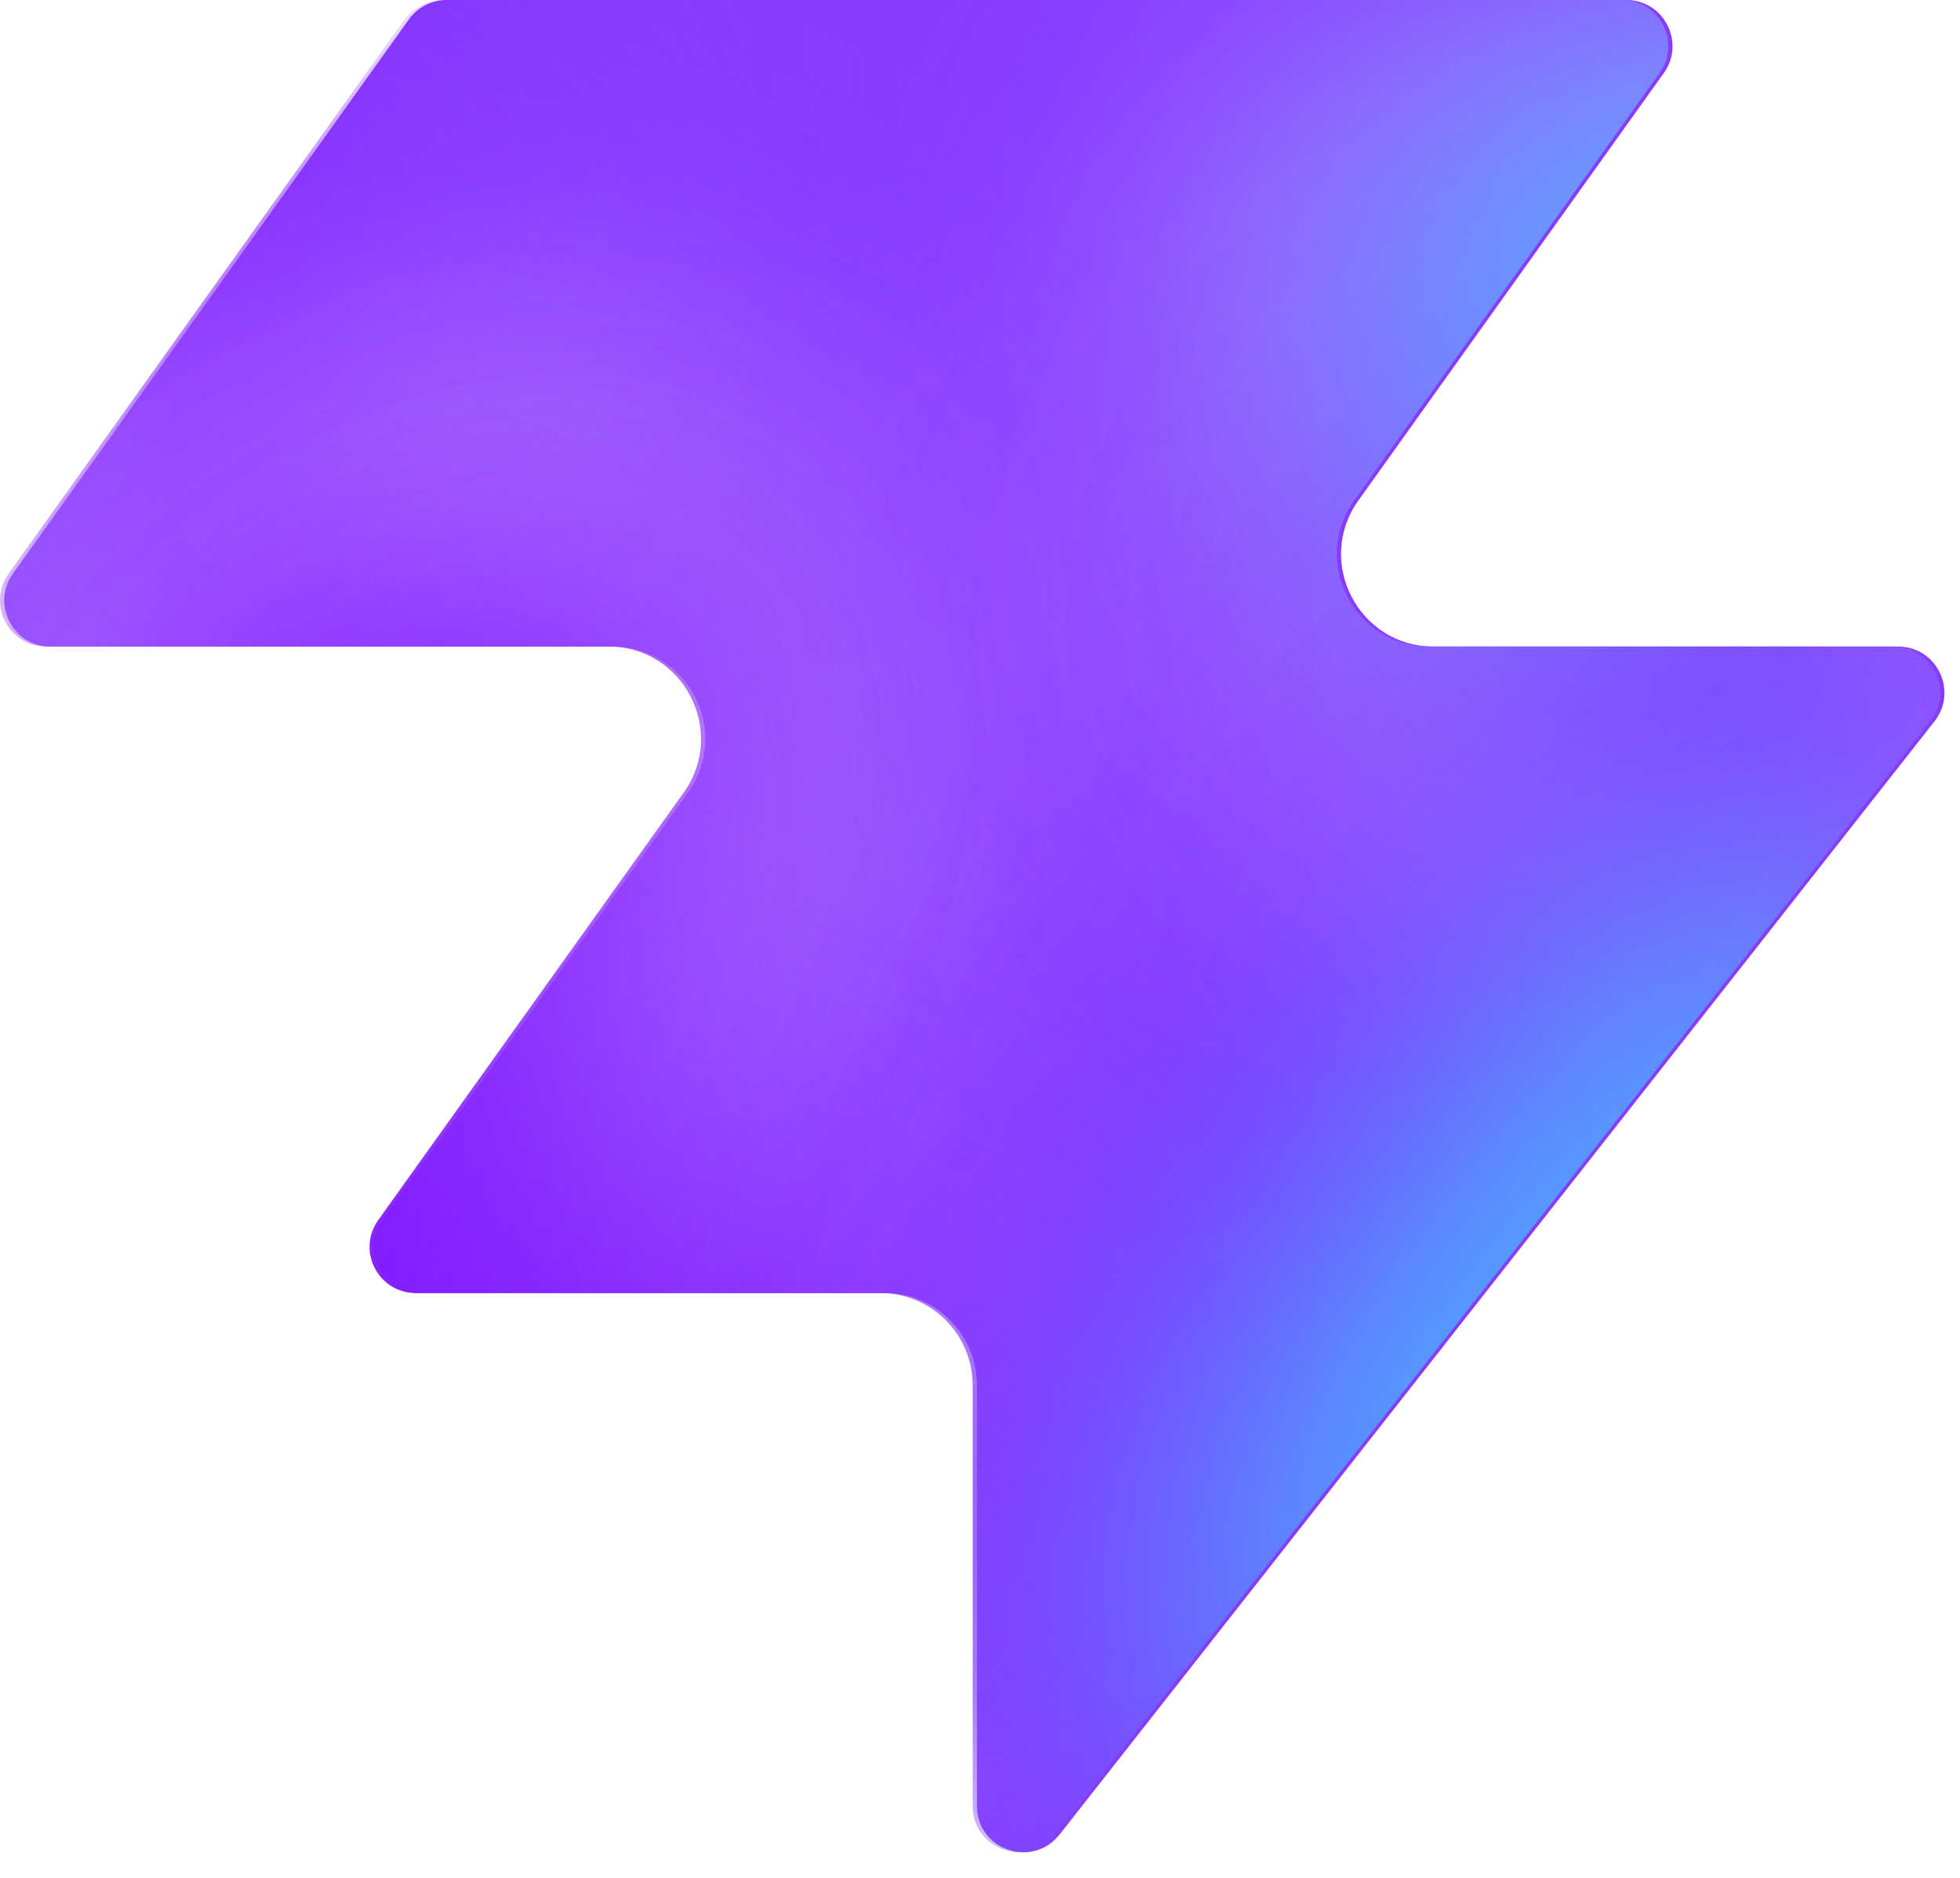
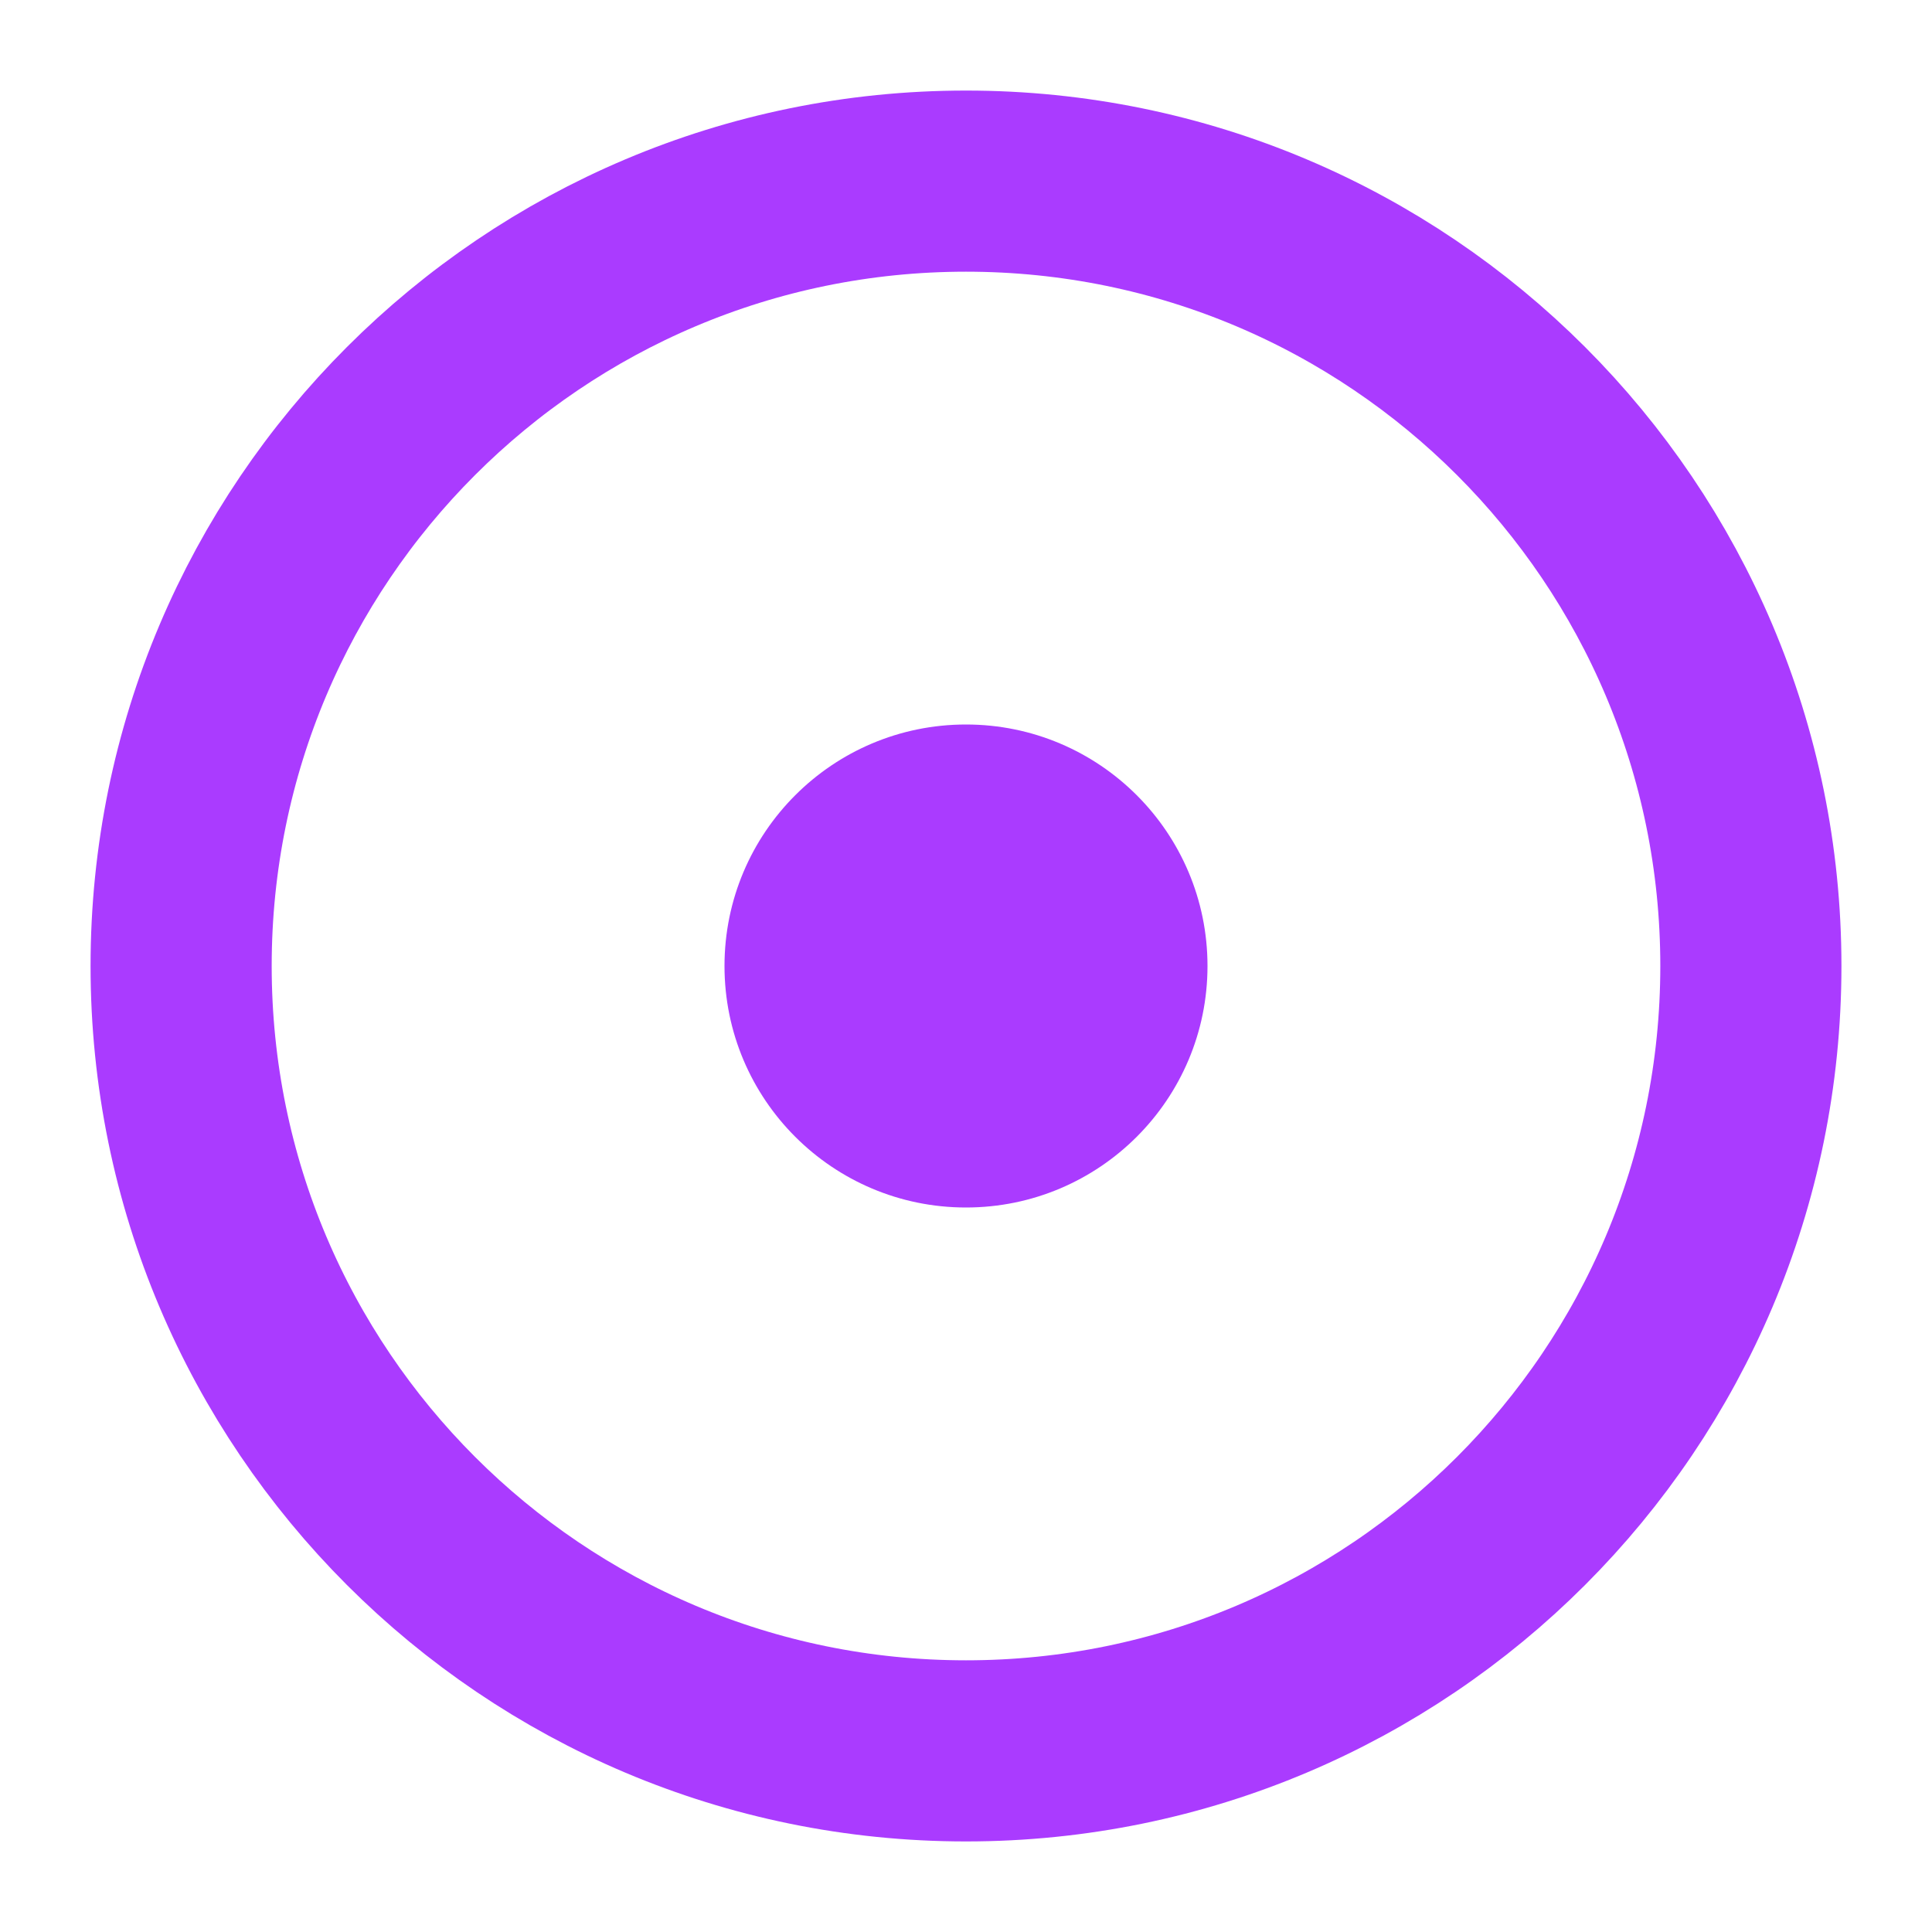
- <svg xmlns="http://www.w3.org/2000/svg" width="48" height="46" fill="none" viewBox="0 0 48 46">
-   <path fill="#863bff" d="M25.946 44.938c-.664.845-2.021.375-2.021-.698V33.937a2.26 2.26 0 0 0-2.262-2.262H10.287c-.92 0-1.456-1.04-.92-1.788l7.48-10.471c1.07-1.497 0-3.578-1.842-3.578H1.237c-.92 0-1.456-1.04-.92-1.788L10.013.474c.214-.297.556-.474.92-.474h28.894c.92 0 1.456 1.04.92 1.788l-7.48 10.471c-1.07 1.498 0 3.579 1.842 3.579h11.377c.943 0 1.473 1.088.89 1.83L25.947 44.94z" style="fill:#863bff;fill:color(display-p3 .525 .23 1);fill-opacity:1" />
-   <mask id="a" width="48" height="46" x="0" y="0" maskUnits="userSpaceOnUse" style="mask-type:alpha">
-     <path fill="#000" d="M25.842 44.938c-.664.844-2.021.375-2.021-.698V33.937a2.26 2.26 0 0 0-2.262-2.262H10.183c-.92 0-1.456-1.04-.92-1.788l7.48-10.471c1.07-1.498 0-3.579-1.842-3.579H1.133c-.92 0-1.456-1.04-.92-1.787L9.91.473c.214-.297.556-.474.92-.474h28.894c.92 0 1.456 1.04.92 1.788l-7.48 10.471c-1.07 1.498 0 3.578 1.842 3.578h11.377c.943 0 1.473 1.088.89 1.832L25.843 44.94z" style="fill:#000;fill-opacity:1" />
-   </mask>
-   <g mask="url(#a)">
-     <g filter="url(#b)">
-       <ellipse cx="5.508" cy="14.704" fill="#ede6ff" rx="5.508" ry="14.704" style="fill:#ede6ff;fill:color(display-p3 .927 .903 1);fill-opacity:1" transform="matrix(.00324 1 1 -.00324 -4.47 31.516)" />
-     </g>
-     <g filter="url(#c)">
-       <ellipse cx="10.399" cy="29.851" fill="#ede6ff" rx="10.399" ry="29.851" style="fill:#ede6ff;fill:color(display-p3 .927 .903 1);fill-opacity:1" transform="matrix(.00324 1 1 -.00324 -39.328 7.883)" />
-     </g>
-     <g filter="url(#d)">
-       <ellipse cx="5.508" cy="30.487" fill="#7e14ff" rx="5.508" ry="30.487" style="fill:#7e14ff;fill:color(display-p3 .492 .077 1);fill-opacity:1" transform="rotate(89.814 -25.913 -14.639)scale(1 -1)" />
-     </g>
-     <g filter="url(#e)">
-       <ellipse cx="5.508" cy="30.599" fill="#7e14ff" rx="5.508" ry="30.599" style="fill:#7e14ff;fill:color(display-p3 .492 .077 1);fill-opacity:1" transform="rotate(89.814 -32.644 -3.334)scale(1 -1)" />
-     </g>
-     <g filter="url(#f)">
-       <ellipse cx="5.508" cy="30.599" fill="#7e14ff" rx="5.508" ry="30.599" style="fill:#7e14ff;fill:color(display-p3 .492 .077 1);fill-opacity:1" transform="matrix(.00324 1 1 -.00324 -34.34 30.47)" />
-     </g>
-     <g filter="url(#g)">
-       <ellipse cx="14.072" cy="22.078" fill="#ede6ff" rx="14.072" ry="22.078" style="fill:#ede6ff;fill:color(display-p3 .927 .903 1);fill-opacity:1" transform="rotate(93.35 24.506 48.493)scale(-1 1)" />
-     </g>
-     <g filter="url(#h)">
-       <ellipse cx="3.47" cy="21.501" fill="#7e14ff" rx="3.47" ry="21.501" style="fill:#7e14ff;fill:color(display-p3 .492 .077 1);fill-opacity:1" transform="rotate(89.009 28.708 47.59)scale(-1 1)" />
-     </g>
-     <g filter="url(#i)">
-       <ellipse cx="3.47" cy="21.501" fill="#7e14ff" rx="3.47" ry="21.501" style="fill:#7e14ff;fill:color(display-p3 .492 .077 1);fill-opacity:1" transform="rotate(89.009 28.708 47.59)scale(-1 1)" />
-     </g>
-     <g filter="url(#j)">
-       <ellipse cx=".387" cy="8.972" fill="#7e14ff" rx="4.407" ry="29.108" style="fill:#7e14ff;fill:color(display-p3 .492 .077 1);fill-opacity:1" transform="rotate(39.51 .387 8.972)" />
-     </g>
-     <g filter="url(#k)">
-       <ellipse cx="47.523" cy="-6.092" fill="#7e14ff" rx="4.407" ry="29.108" style="fill:#7e14ff;fill:color(display-p3 .492 .077 1);fill-opacity:1" transform="rotate(37.892 47.523 -6.092)" />
-     </g>
-     <g filter="url(#l)">
-       <ellipse cx="41.412" cy="6.333" fill="#47bfff" rx="5.971" ry="9.665" style="fill:#47bfff;fill:color(display-p3 .28 .748 1);fill-opacity:1" transform="rotate(37.892 41.412 6.333)" />
-     </g>
-     <g filter="url(#m)">
-       <ellipse cx="-1.879" cy="38.332" fill="#7e14ff" rx="4.407" ry="29.108" style="fill:#7e14ff;fill:color(display-p3 .492 .077 1);fill-opacity:1" transform="rotate(37.892 -1.88 38.332)" />
-     </g>
-     <g filter="url(#n)">
-       <ellipse cx="-1.879" cy="38.332" fill="#7e14ff" rx="4.407" ry="29.108" style="fill:#7e14ff;fill:color(display-p3 .492 .077 1);fill-opacity:1" transform="rotate(37.892 -1.88 38.332)" />
-     </g>
-     <g filter="url(#o)">
-       <ellipse cx="35.651" cy="29.907" fill="#7e14ff" rx="4.407" ry="29.108" style="fill:#7e14ff;fill:color(display-p3 .492 .077 1);fill-opacity:1" transform="rotate(37.892 35.651 29.907)" />
-     </g>
-     <g filter="url(#p)">
-       <ellipse cx="38.418" cy="32.4" fill="#47bfff" rx="5.971" ry="15.297" style="fill:#47bfff;fill:color(display-p3 .28 .748 1);fill-opacity:1" transform="rotate(37.892 38.418 32.4)" />
-     </g>
-   </g>
-   <defs>
-     <filter id="b" width="60.045" height="41.654" x="-19.77" y="16.149" color-interpolation-filters="sRGB" filterUnits="userSpaceOnUse">
-       <feFlood flood-opacity="0" result="BackgroundImageFix" />
-       <feBlend in="SourceGraphic" in2="BackgroundImageFix" result="shape" />
-       <feGaussianBlur result="effect1_foregroundBlur_2002_17158" stdDeviation="7.659" />
-     </filter>
-     <filter id="c" width="90.34" height="51.437" x="-54.613" y="-7.533" color-interpolation-filters="sRGB" filterUnits="userSpaceOnUse">
-       <feFlood flood-opacity="0" result="BackgroundImageFix" />
-       <feBlend in="SourceGraphic" in2="BackgroundImageFix" result="shape" />
-       <feGaussianBlur result="effect1_foregroundBlur_2002_17158" stdDeviation="7.659" />
-     </filter>
-     <filter id="d" width="79.355" height="29.4" x="-49.64" y="2.03" color-interpolation-filters="sRGB" filterUnits="userSpaceOnUse">
-       <feFlood flood-opacity="0" result="BackgroundImageFix" />
-       <feBlend in="SourceGraphic" in2="BackgroundImageFix" result="shape" />
-       <feGaussianBlur result="effect1_foregroundBlur_2002_17158" stdDeviation="4.596" />
-     </filter>
-     <filter id="e" width="79.579" height="29.4" x="-45.045" y="20.029" color-interpolation-filters="sRGB" filterUnits="userSpaceOnUse">
-       <feFlood flood-opacity="0" result="BackgroundImageFix" />
-       <feBlend in="SourceGraphic" in2="BackgroundImageFix" result="shape" />
-       <feGaussianBlur result="effect1_foregroundBlur_2002_17158" stdDeviation="4.596" />
-     </filter>
-     <filter id="f" width="79.579" height="29.4" x="-43.513" y="21.178" color-interpolation-filters="sRGB" filterUnits="userSpaceOnUse">
-       <feFlood flood-opacity="0" result="BackgroundImageFix" />
-       <feBlend in="SourceGraphic" in2="BackgroundImageFix" result="shape" />
-       <feGaussianBlur result="effect1_foregroundBlur_2002_17158" stdDeviation="4.596" />
-     </filter>
-     <filter id="g" width="74.749" height="58.852" x="15.756" y="-17.901" color-interpolation-filters="sRGB" filterUnits="userSpaceOnUse">
-       <feFlood flood-opacity="0" result="BackgroundImageFix" />
-       <feBlend in="SourceGraphic" in2="BackgroundImageFix" result="shape" />
-       <feGaussianBlur result="effect1_foregroundBlur_2002_17158" stdDeviation="7.659" />
-     </filter>
-     <filter id="h" width="61.377" height="25.362" x="23.548" y="2.284" color-interpolation-filters="sRGB" filterUnits="userSpaceOnUse">
-       <feFlood flood-opacity="0" result="BackgroundImageFix" />
-       <feBlend in="SourceGraphic" in2="BackgroundImageFix" result="shape" />
-       <feGaussianBlur result="effect1_foregroundBlur_2002_17158" stdDeviation="4.596" />
-     </filter>
-     <filter id="i" width="61.377" height="25.362" x="23.548" y="2.284" color-interpolation-filters="sRGB" filterUnits="userSpaceOnUse">
-       <feFlood flood-opacity="0" result="BackgroundImageFix" />
-       <feBlend in="SourceGraphic" in2="BackgroundImageFix" result="shape" />
-       <feGaussianBlur result="effect1_foregroundBlur_2002_17158" stdDeviation="4.596" />
-     </filter>
-     <filter id="j" width="56.045" height="63.649" x="-27.636" y="-22.853" color-interpolation-filters="sRGB" filterUnits="userSpaceOnUse">
-       <feFlood flood-opacity="0" result="BackgroundImageFix" />
-       <feBlend in="SourceGraphic" in2="BackgroundImageFix" result="shape" />
-       <feGaussianBlur result="effect1_foregroundBlur_2002_17158" stdDeviation="4.596" />
-     </filter>
-     <filter id="k" width="54.814" height="64.646" x="20.116" y="-38.415" color-interpolation-filters="sRGB" filterUnits="userSpaceOnUse">
-       <feFlood flood-opacity="0" result="BackgroundImageFix" />
-       <feBlend in="SourceGraphic" in2="BackgroundImageFix" result="shape" />
-       <feGaussianBlur result="effect1_foregroundBlur_2002_17158" stdDeviation="4.596" />
-     </filter>
-     <filter id="l" width="33.541" height="35.313" x="24.641" y="-11.323" color-interpolation-filters="sRGB" filterUnits="userSpaceOnUse">
-       <feFlood flood-opacity="0" result="BackgroundImageFix" />
-       <feBlend in="SourceGraphic" in2="BackgroundImageFix" result="shape" />
-       <feGaussianBlur result="effect1_foregroundBlur_2002_17158" stdDeviation="4.596" />
-     </filter>
-     <filter id="m" width="54.814" height="64.646" x="-29.286" y="6.009" color-interpolation-filters="sRGB" filterUnits="userSpaceOnUse">
-       <feFlood flood-opacity="0" result="BackgroundImageFix" />
-       <feBlend in="SourceGraphic" in2="BackgroundImageFix" result="shape" />
-       <feGaussianBlur result="effect1_foregroundBlur_2002_17158" stdDeviation="4.596" />
-     </filter>
-     <filter id="n" width="54.814" height="64.646" x="-29.286" y="6.009" color-interpolation-filters="sRGB" filterUnits="userSpaceOnUse">
-       <feFlood flood-opacity="0" result="BackgroundImageFix" />
-       <feBlend in="SourceGraphic" in2="BackgroundImageFix" result="shape" />
-       <feGaussianBlur result="effect1_foregroundBlur_2002_17158" stdDeviation="4.596" />
-     </filter>
-     <filter id="o" width="54.814" height="64.646" x="8.244" y="-2.416" color-interpolation-filters="sRGB" filterUnits="userSpaceOnUse">
-       <feFlood flood-opacity="0" result="BackgroundImageFix" />
-       <feBlend in="SourceGraphic" in2="BackgroundImageFix" result="shape" />
-       <feGaussianBlur result="effect1_foregroundBlur_2002_17158" stdDeviation="4.596" />
-     </filter>
-     <filter id="p" width="39.409" height="43.623" x="18.713" y="10.588" color-interpolation-filters="sRGB" filterUnits="userSpaceOnUse">
-       <feFlood flood-opacity="0" result="BackgroundImageFix" />
-       <feBlend in="SourceGraphic" in2="BackgroundImageFix" result="shape" />
-       <feGaussianBlur result="effect1_foregroundBlur_2002_17158" stdDeviation="4.596" />
-     </filter>
-   </defs>
+ <svg xmlns="http://www.w3.org/2000/svg" viewBox="0 0 32 32">
+   <circle cx="16" cy="16" r="13" fill="none" stroke="#aa3bff" stroke-width="3" />
+   <circle cx="16" cy="16" r="4" fill="#aa3bff" />
</svg>
